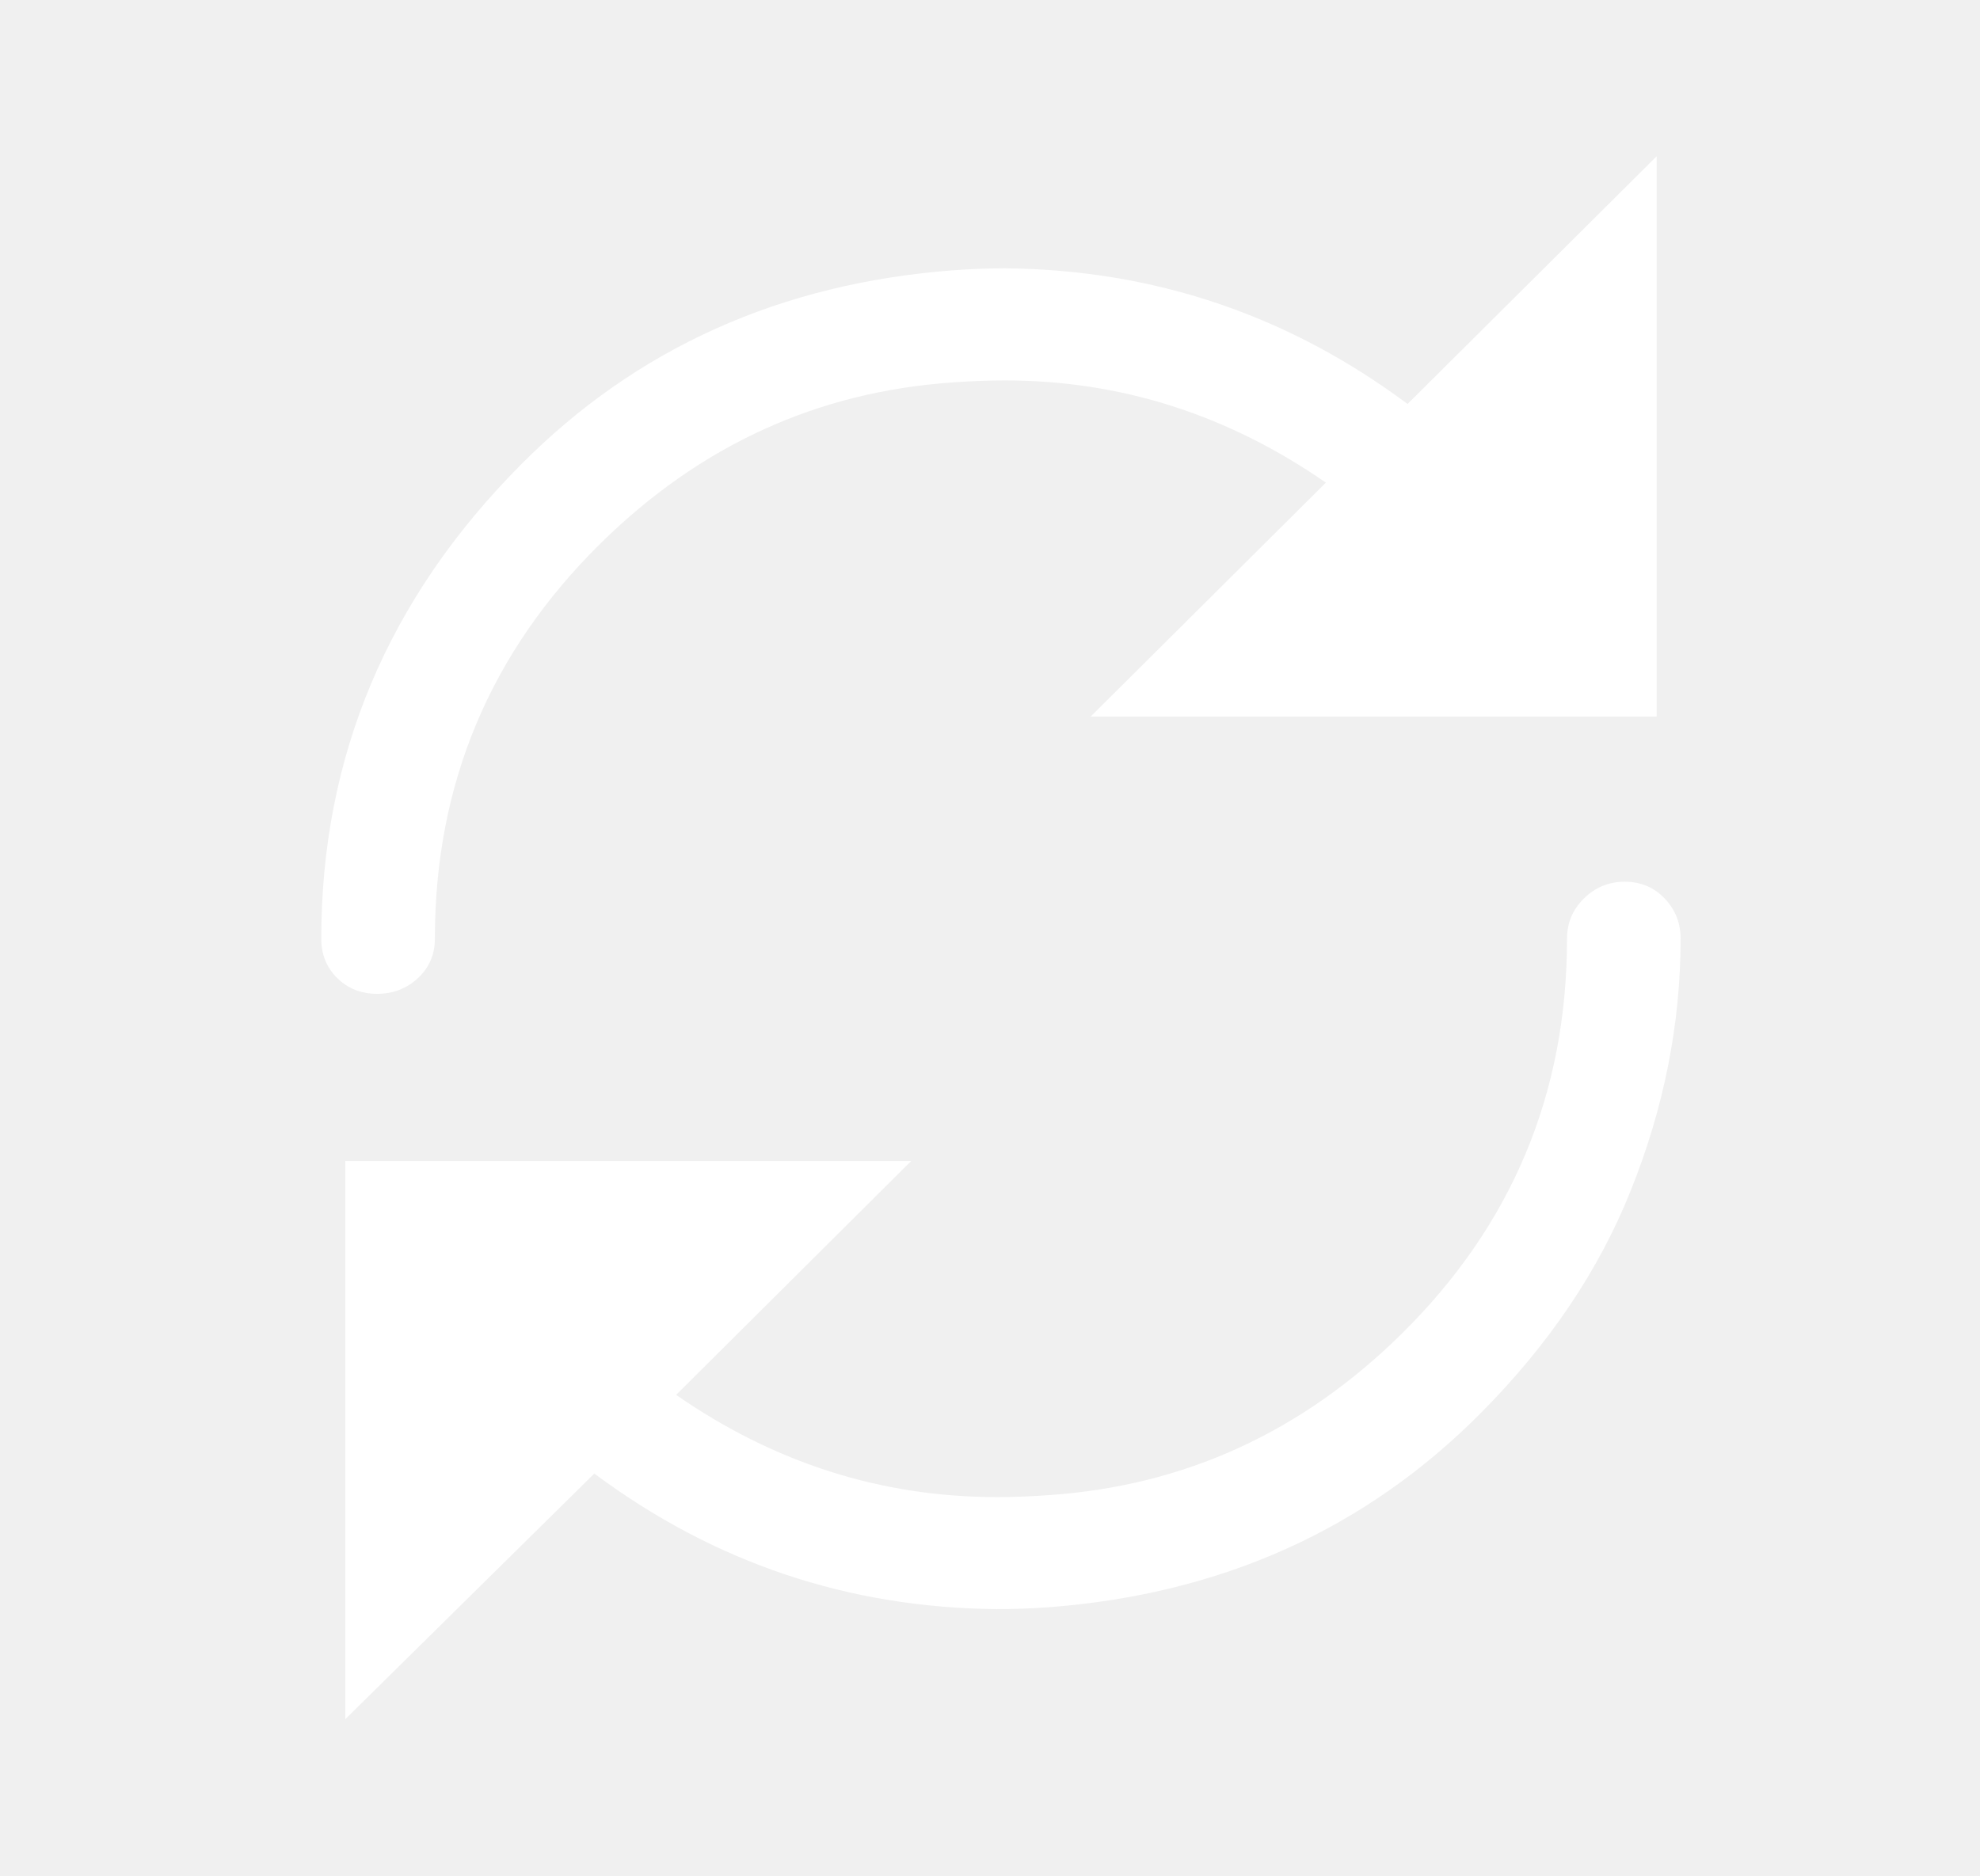
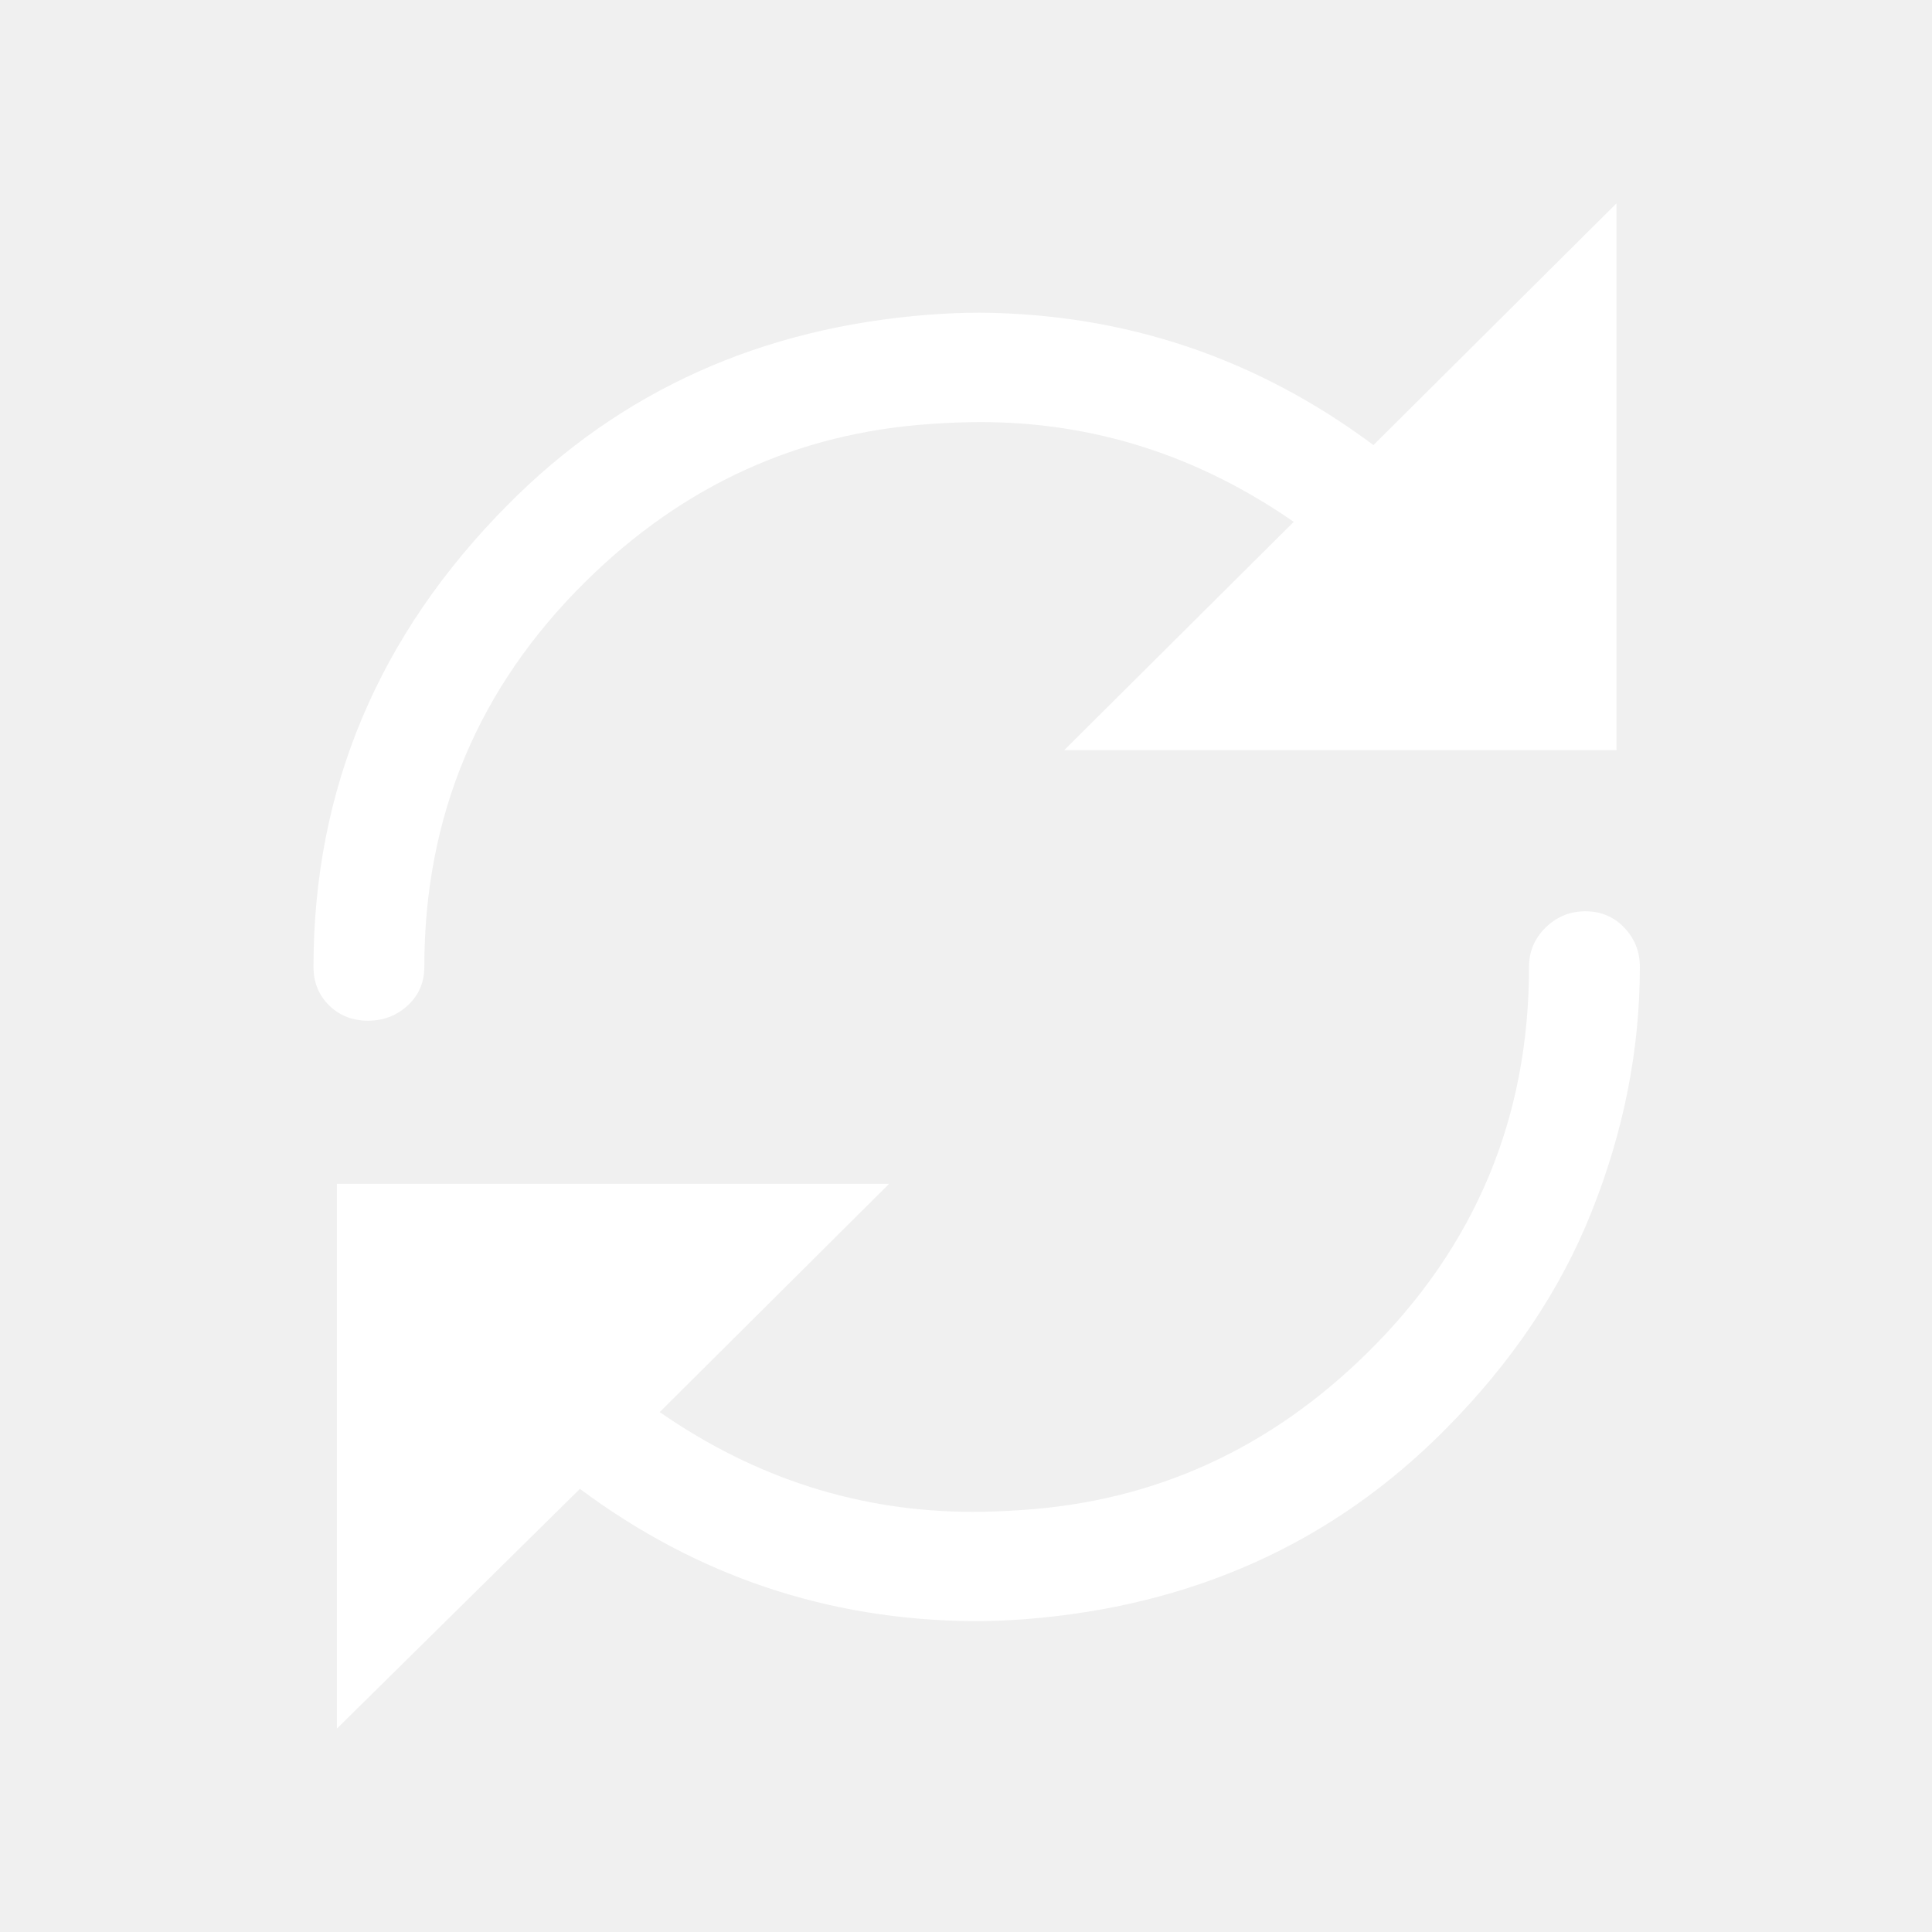
- <svg xmlns="http://www.w3.org/2000/svg" width="19" height="18" viewBox="0 0 19 18" fill="none">
+ <svg xmlns="http://www.w3.org/2000/svg" width="18" height="18" viewBox="0 0 19 18" fill="none">
  <path fill-rule="evenodd" clip-rule="evenodd" d="M4.173 9.009C4.173 7.525 4.703 6.261 5.761 5.217C6.717 4.274 7.846 3.758 9.146 3.67C9.325 3.657 9.49 3.651 9.643 3.651C10.753 3.651 11.779 3.978 12.723 4.632L10.466 6.877H15.897V1.5L13.507 3.877C12.359 3.022 11.071 2.588 9.643 2.575C9.478 2.575 9.312 2.582 9.146 2.594C7.489 2.72 6.105 3.343 4.996 4.462C3.721 5.745 3.083 7.261 3.083 9.009C3.083 9.16 3.134 9.286 3.236 9.387C3.338 9.487 3.466 9.538 3.619 9.538C3.772 9.538 3.903 9.487 4.011 9.387C4.119 9.286 4.173 9.16 4.173 9.009ZM15.199 8.623C15.091 8.73 15.037 8.858 15.037 9.009C15.037 10.494 14.508 11.758 13.449 12.802C12.493 13.745 11.365 14.261 10.064 14.349C9.886 14.362 9.72 14.368 9.567 14.368C8.458 14.368 7.431 14.041 6.488 13.387L8.744 11.142H3.313V16.5L5.703 14.142C6.851 14.997 8.139 15.431 9.567 15.443C9.733 15.443 9.898 15.437 10.064 15.425C11.722 15.299 13.105 14.676 14.214 13.557C14.864 12.902 15.343 12.192 15.649 11.425C15.967 10.632 16.127 9.827 16.127 9.009C16.127 8.858 16.076 8.73 15.974 8.623C15.872 8.516 15.744 8.462 15.591 8.462C15.438 8.462 15.308 8.516 15.199 8.623Z" fill="white" />
</svg>
